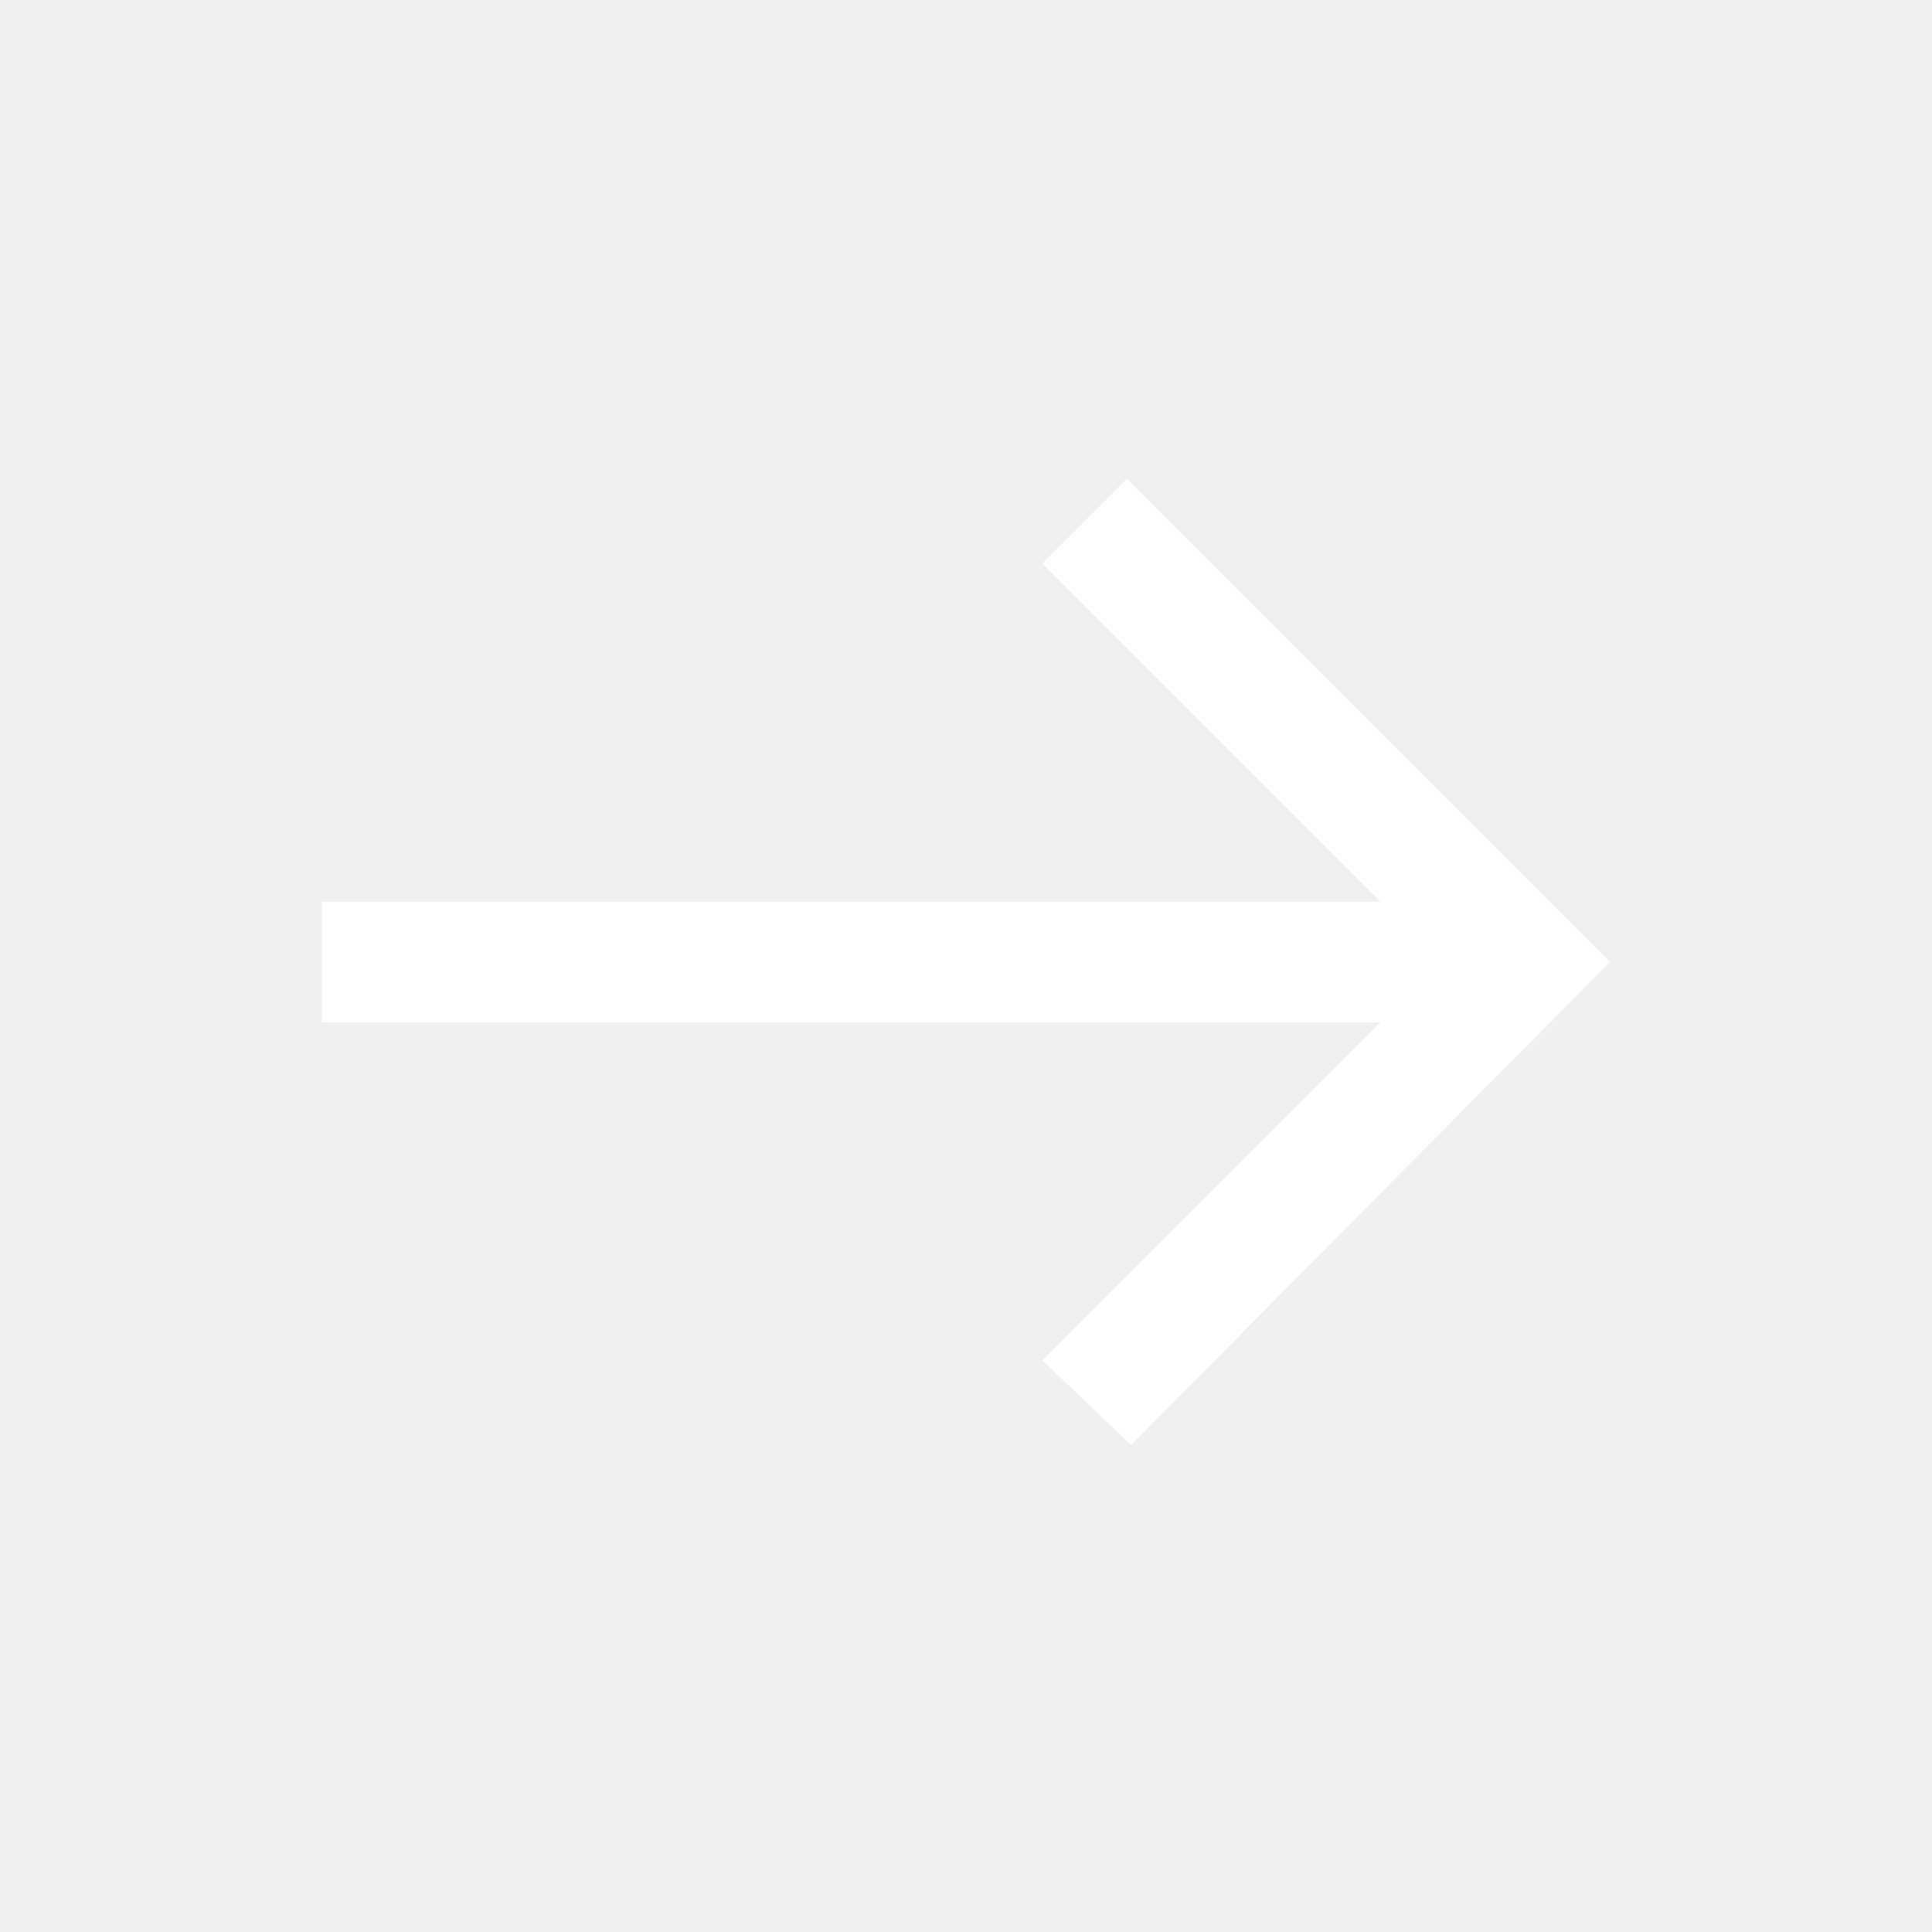
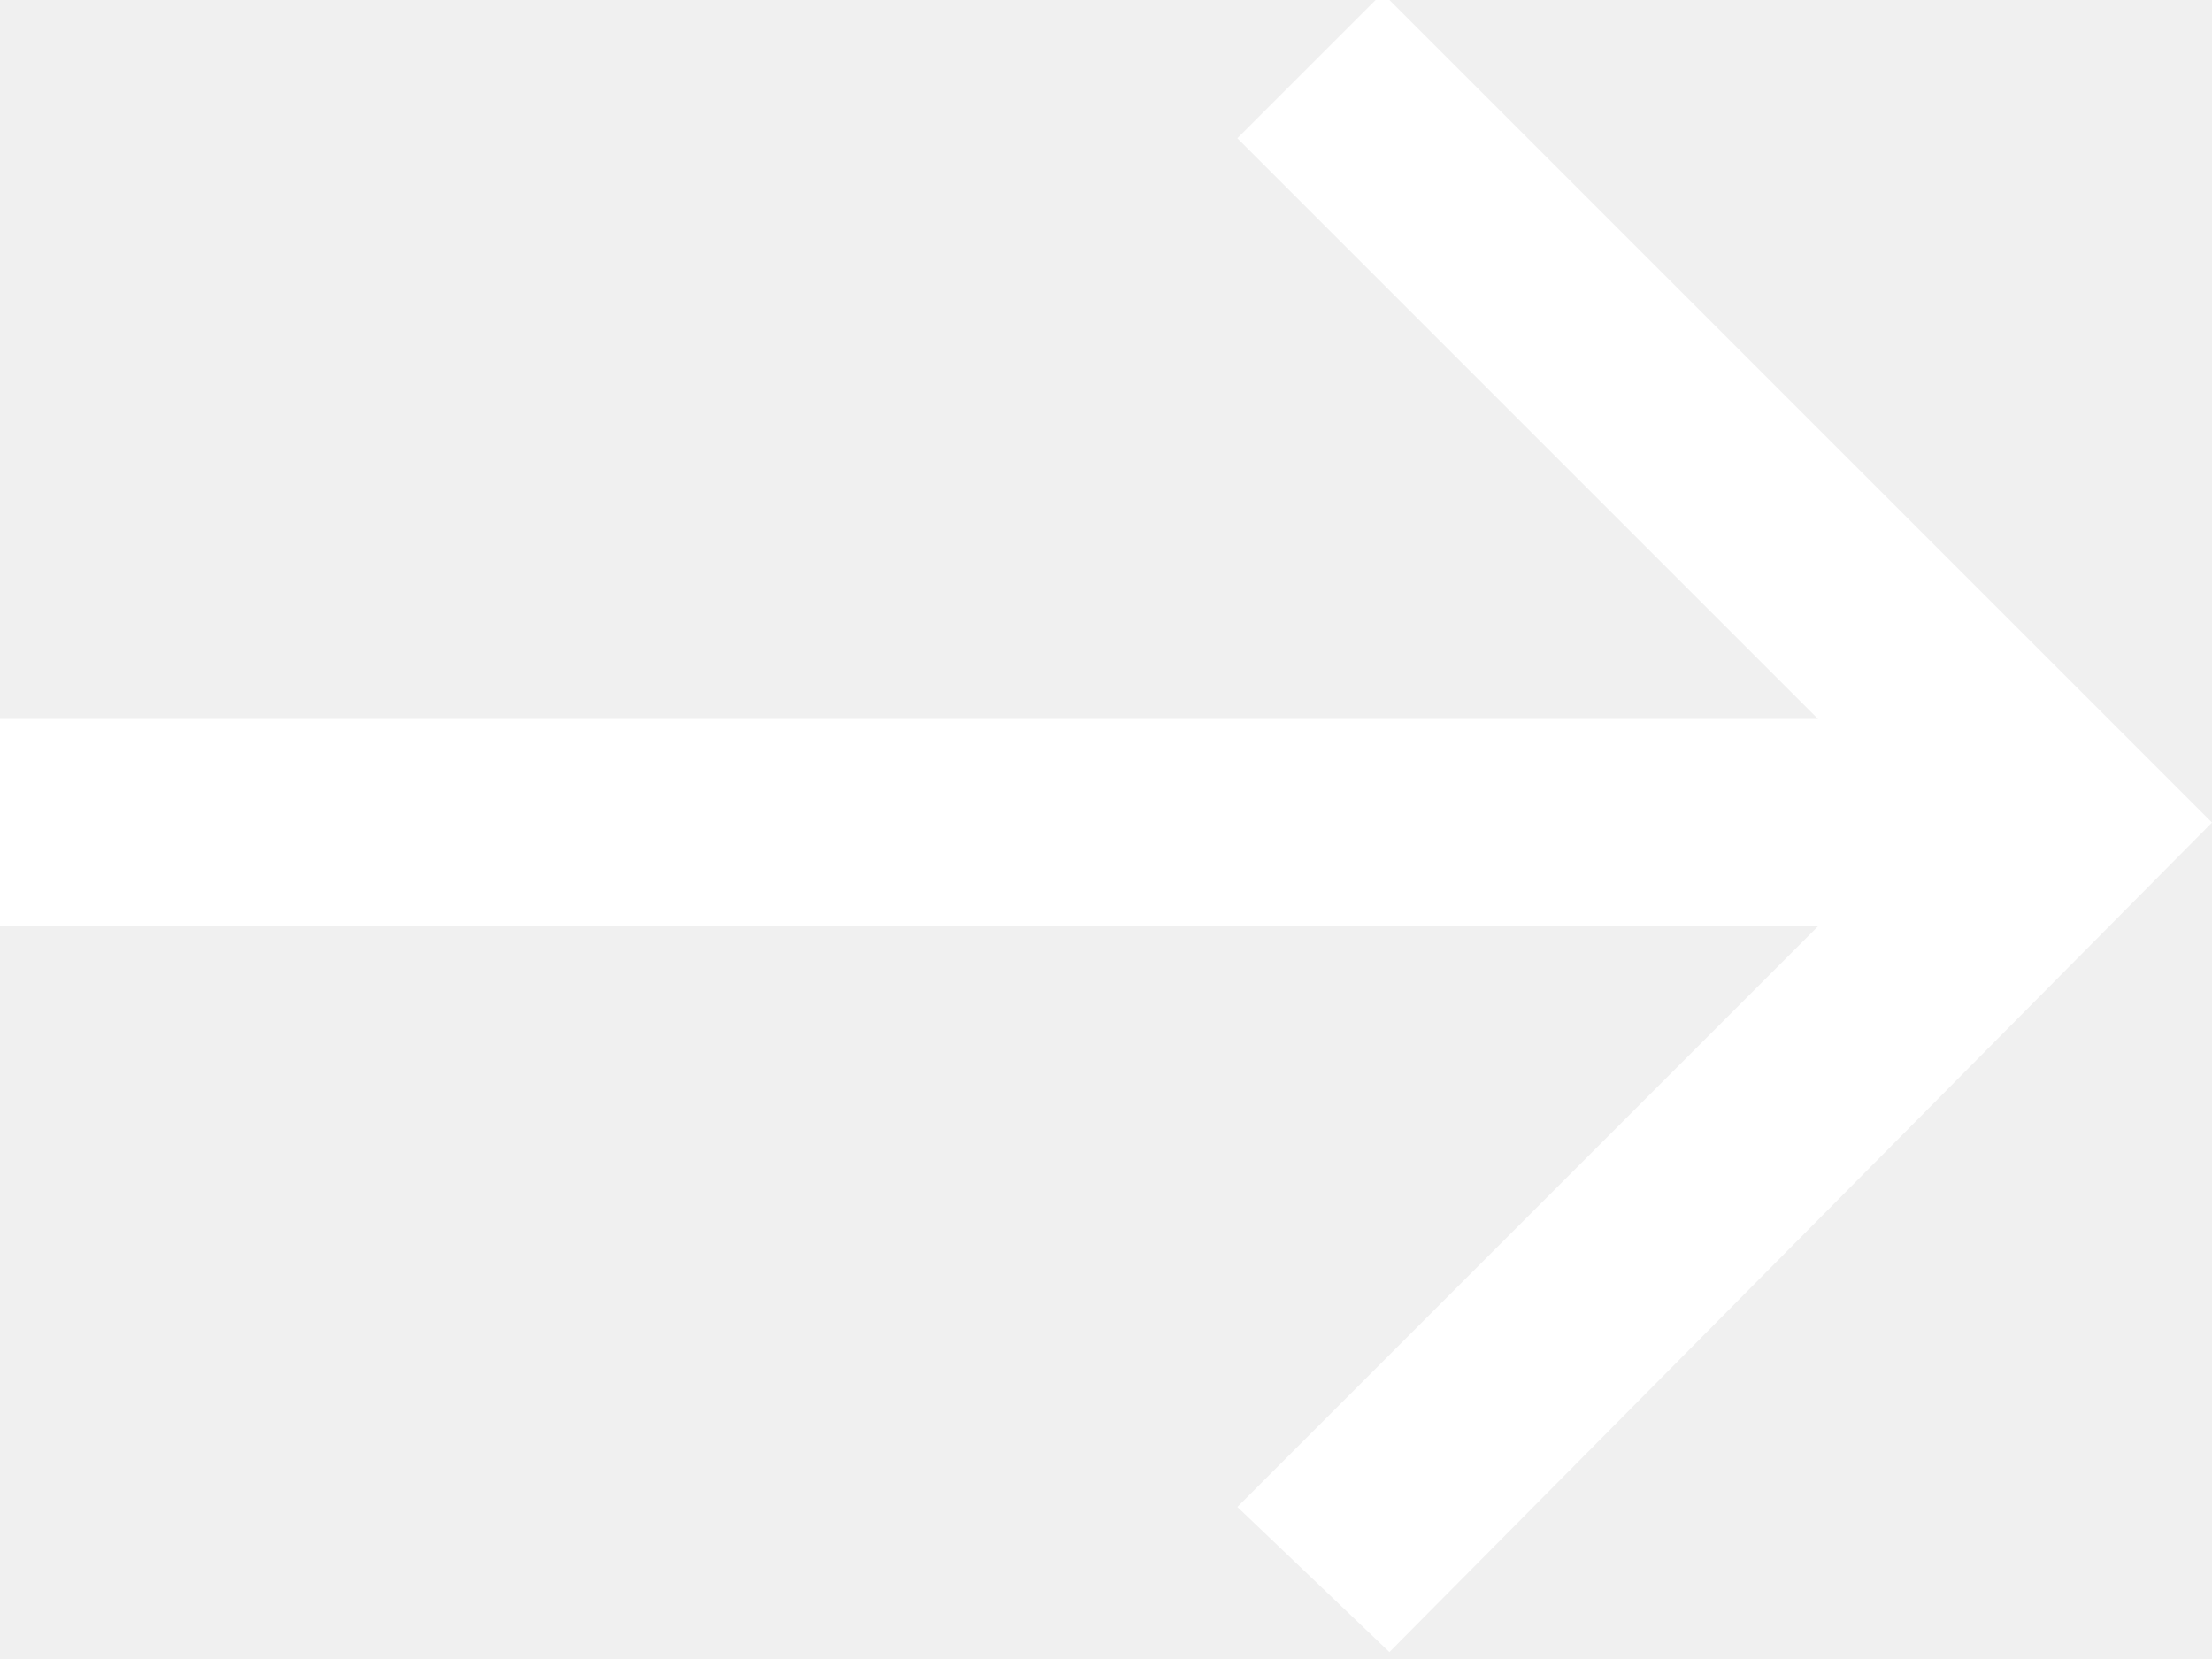
- <svg xmlns="http://www.w3.org/2000/svg" version="1.1" id="Layer_1" x="0px" y="0px" viewBox="0 0 48 48" style="enable-background:new 0 0 48 48;" xml:space="preserve">
+ <svg xmlns="http://www.w3.org/2000/svg" version="1.1" id="Layer_1" x="0px" y="0px" viewBox="0 0 32 24" style="enable-background:new 0 0 32 24;" xml:space="preserve">
  <style type="text/css">
	.st0{fill:#FFFFFF;}
</style>
-   <path class="st0" d="M28.1,35.9l-2.2-2.1l8.4-8.4H8v-3h26.3l-8.4-8.4l2.1-2.1l12,12L28.1,35.9z" />
+   <path class="st0" d="M20.1,23.9l-2.2-2.1l8.4-8.4H0v-3h26.3L17.9,2L20-0.1l12,12L20.1,23.9z" />
</svg>
